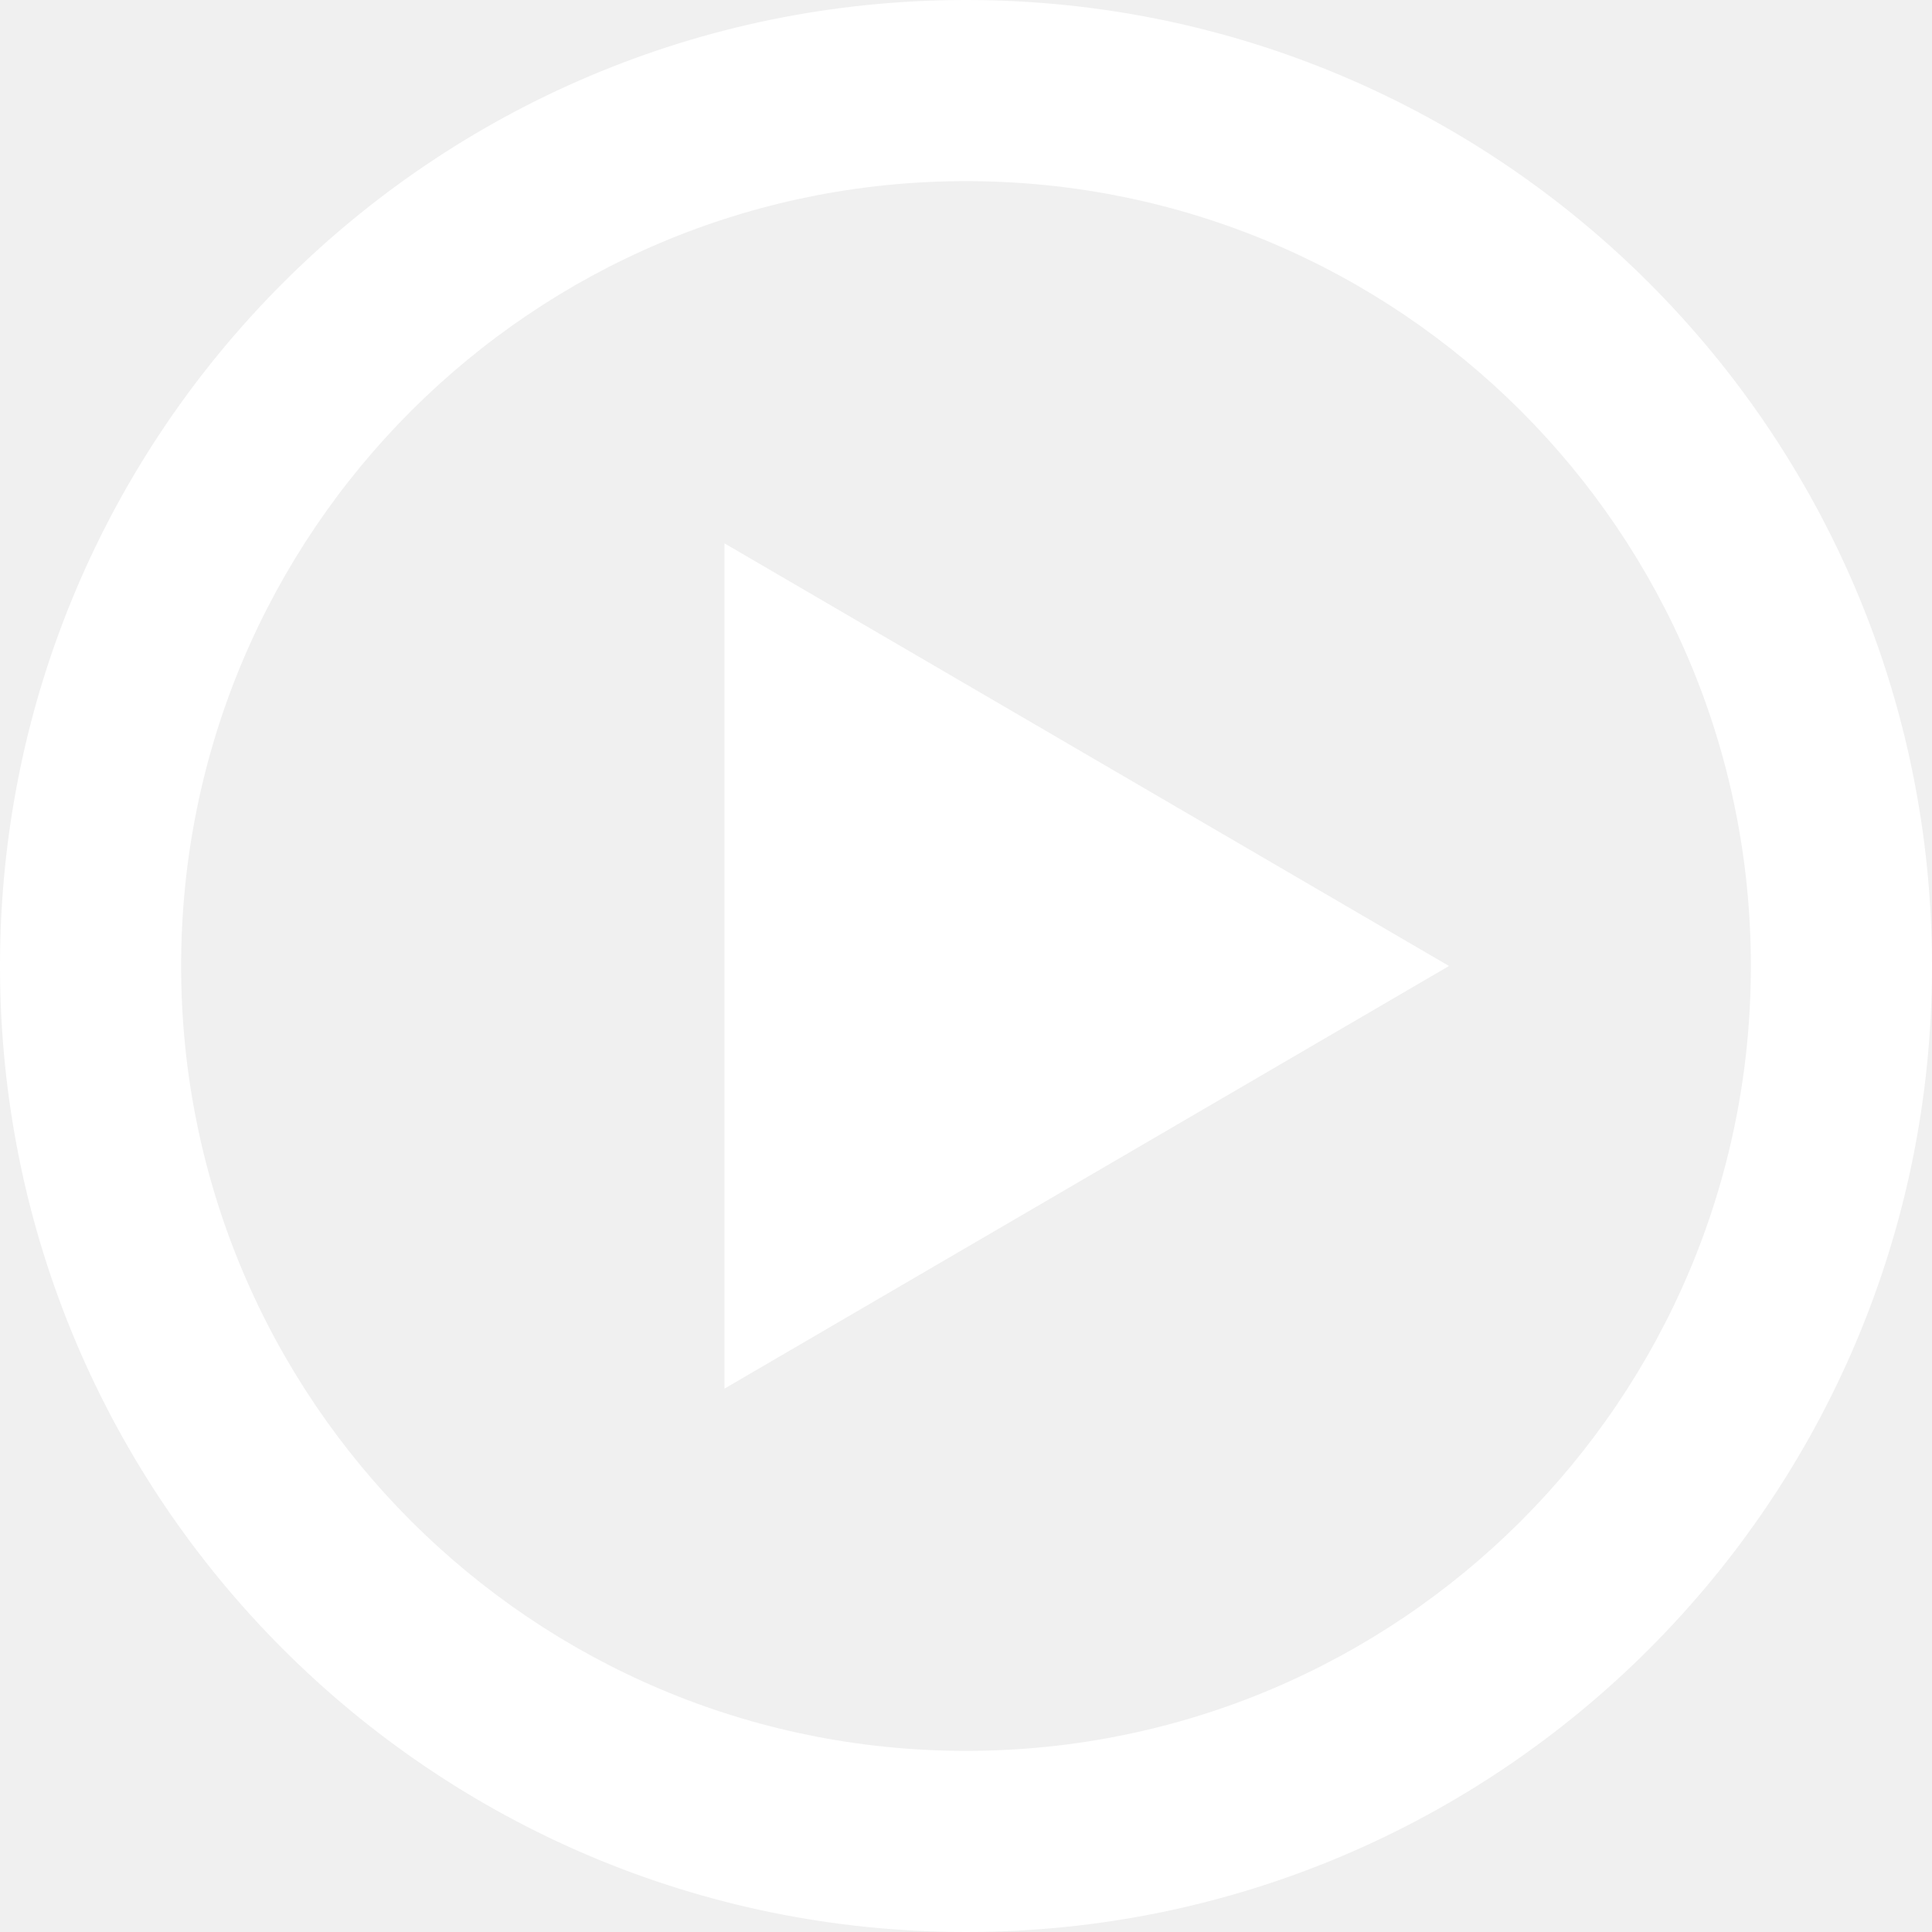
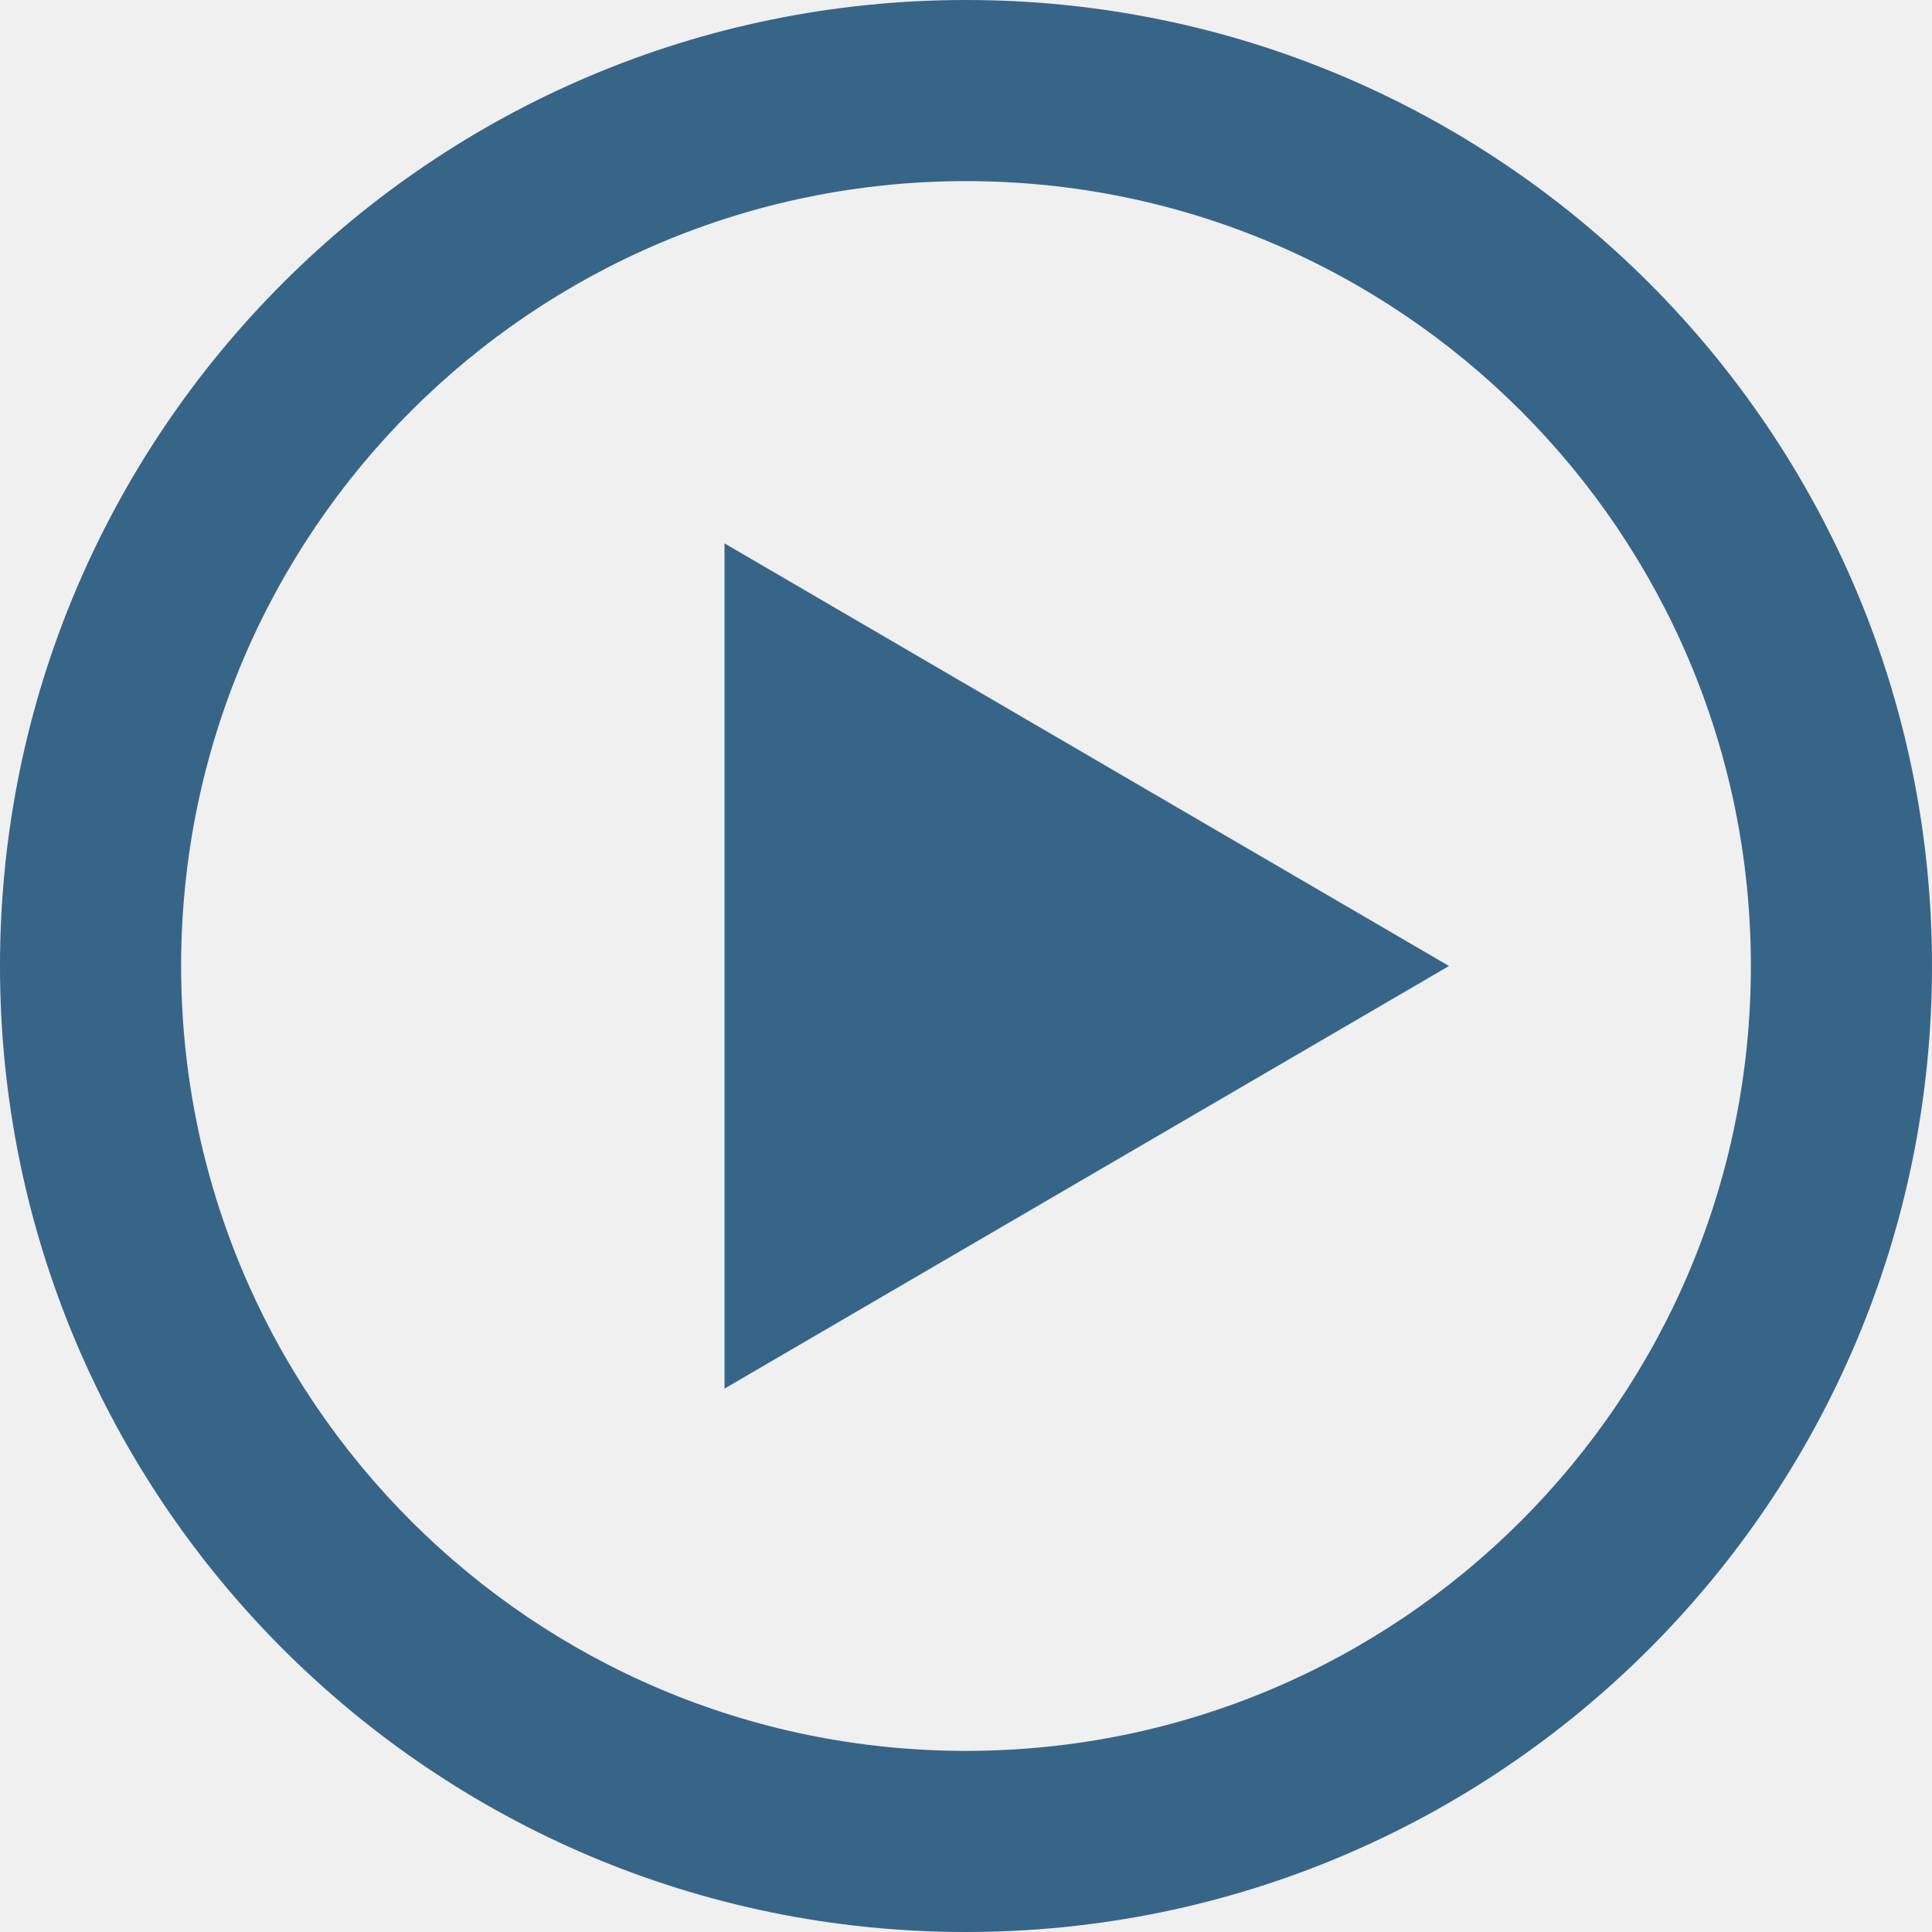
<svg xmlns="http://www.w3.org/2000/svg" version="1.1" width="64" height="64" viewBox="0 0 64 64">
-   <path fill="#fff" d="M32 0c-17.673 0-32 14.327-32 32s14.327 32 32 32 32-14.327 32-32-14.327-32-32-32zM32 58c-14.359 0-26-11.641-26-26s11.641-26 26-26 26 11.641 26 26-11.641 26-26 26zM24 18l24 14-24 14z" />
+   <path fill="#376588" d="M32 0c-17.673 0-32 14.327-32 32s14.327 32 32 32 32-14.327 32-32-14.327-32-32-32zM32 58c-14.359 0-26-11.641-26-26s11.641-26 26-26 26 11.641 26 26-11.641 26-26 26zM24 18l24 14-24 14z" />
</svg>
